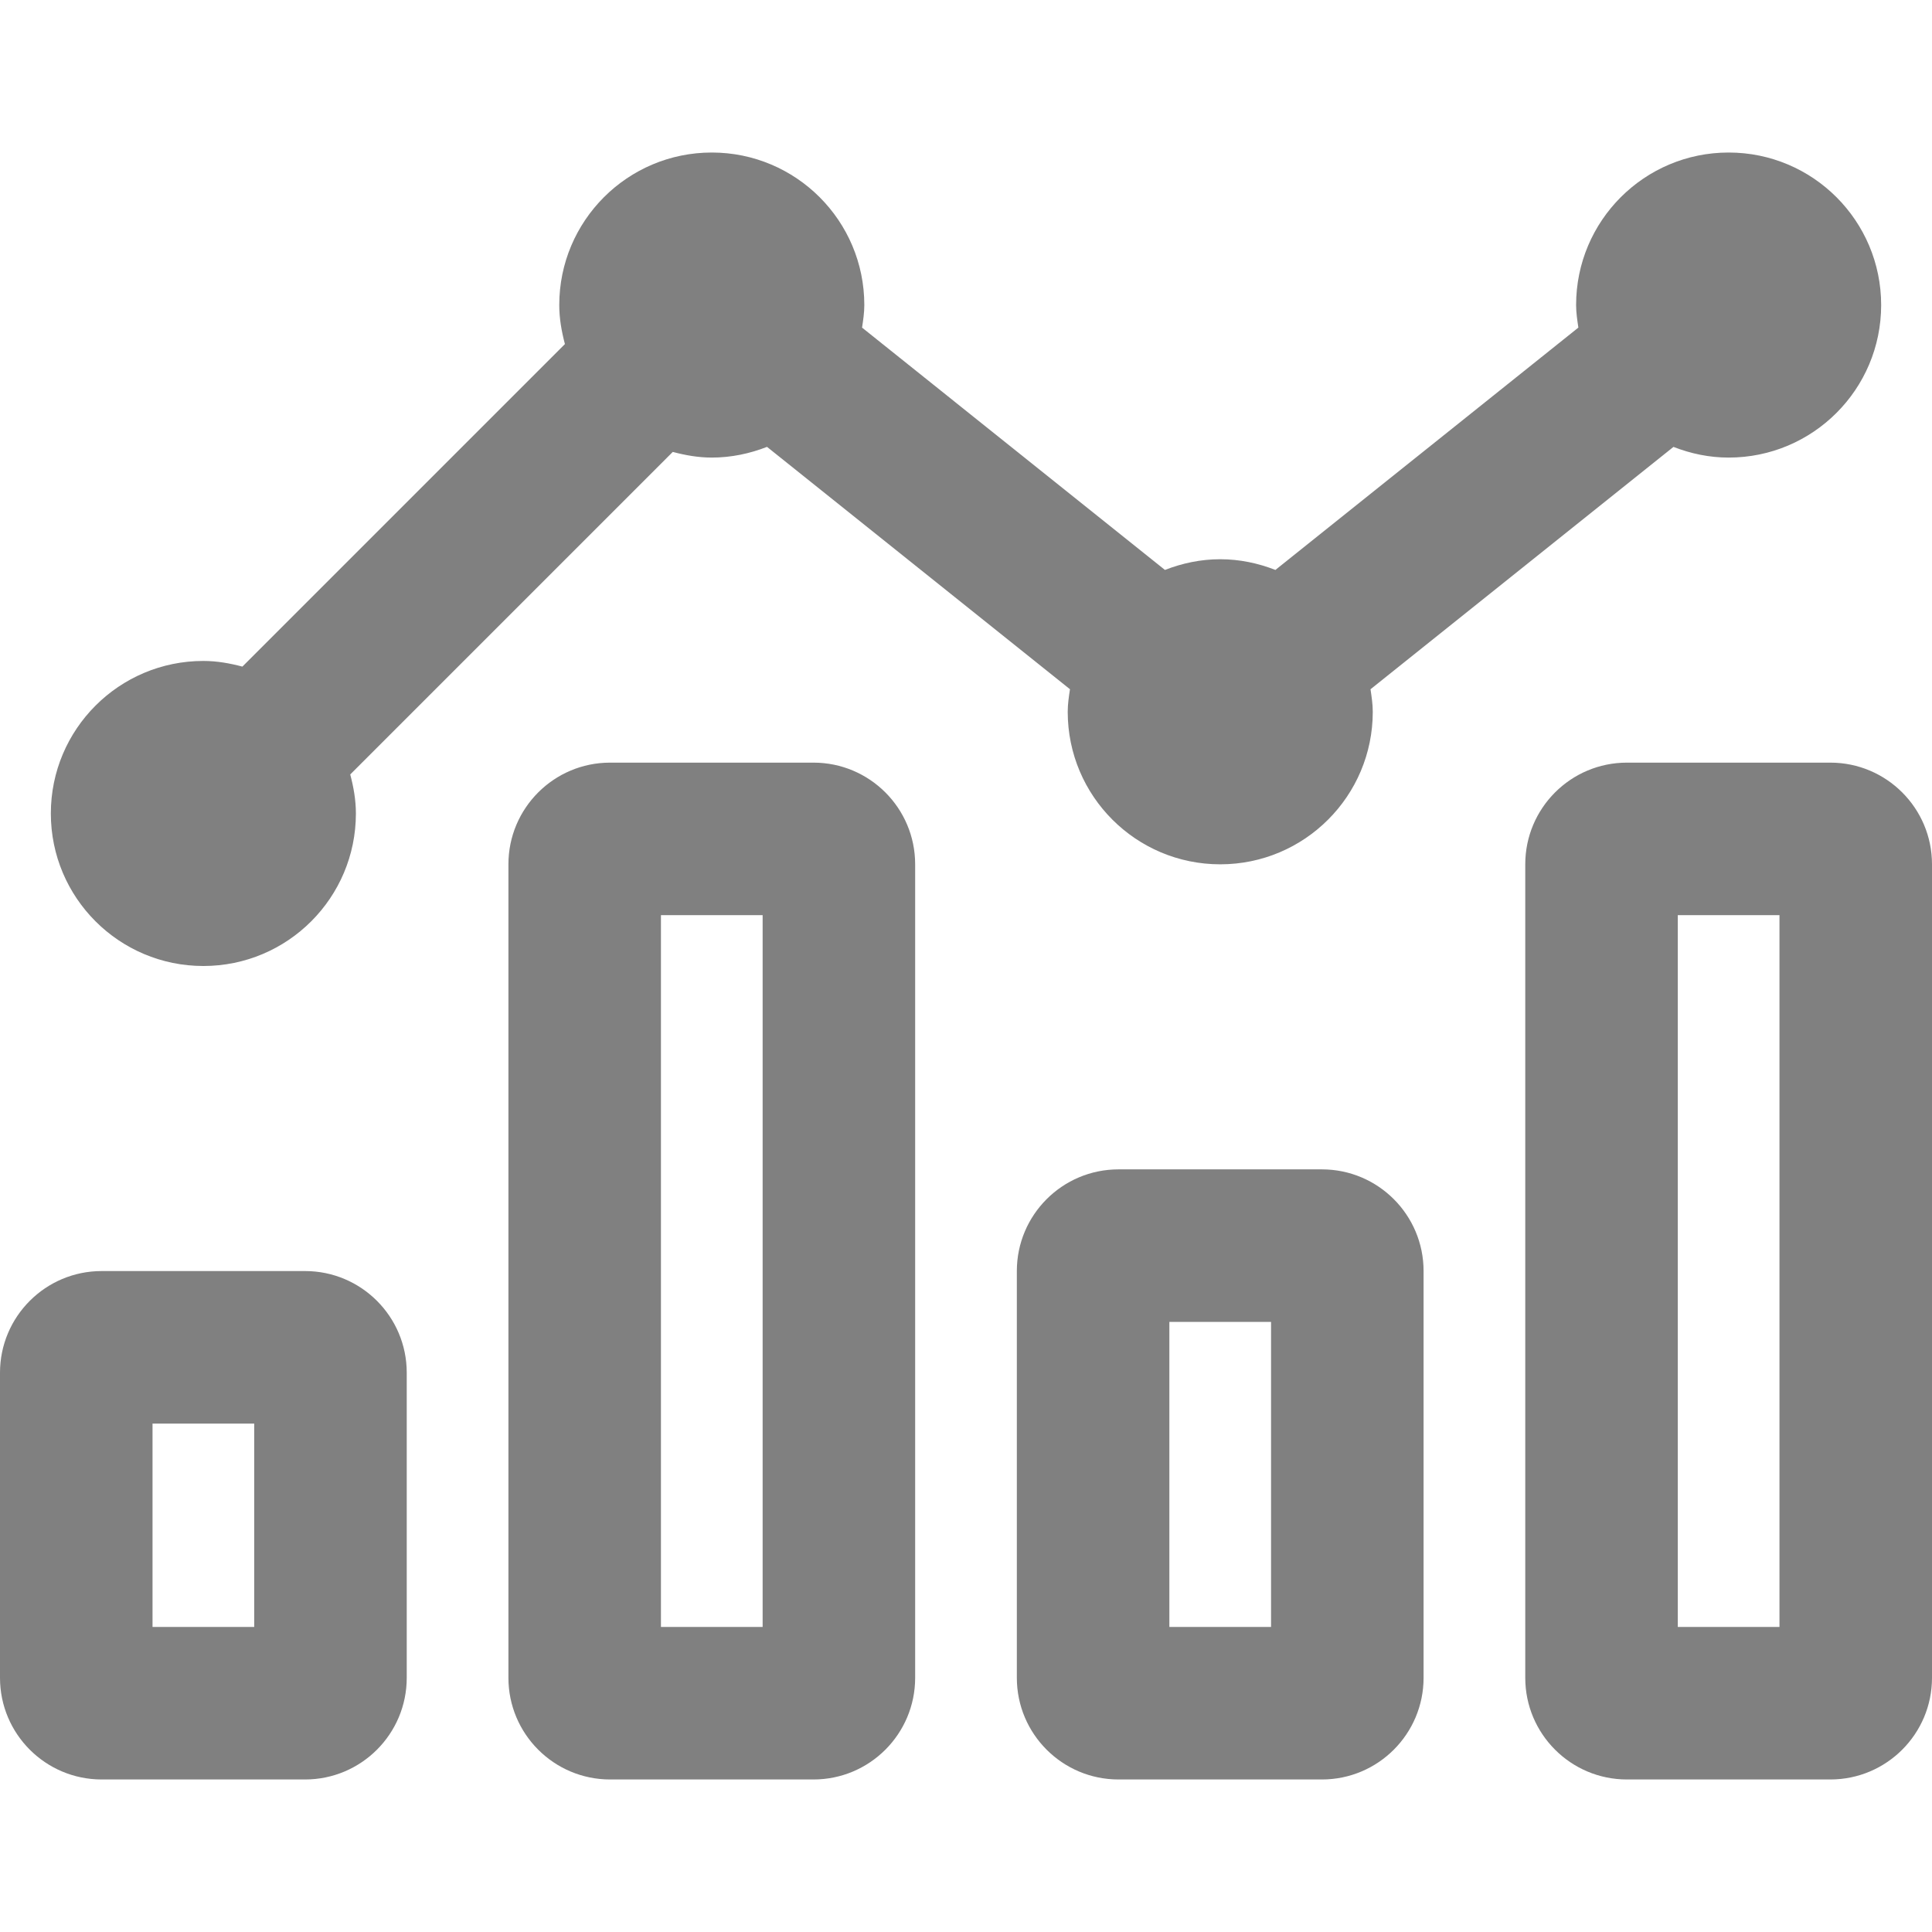
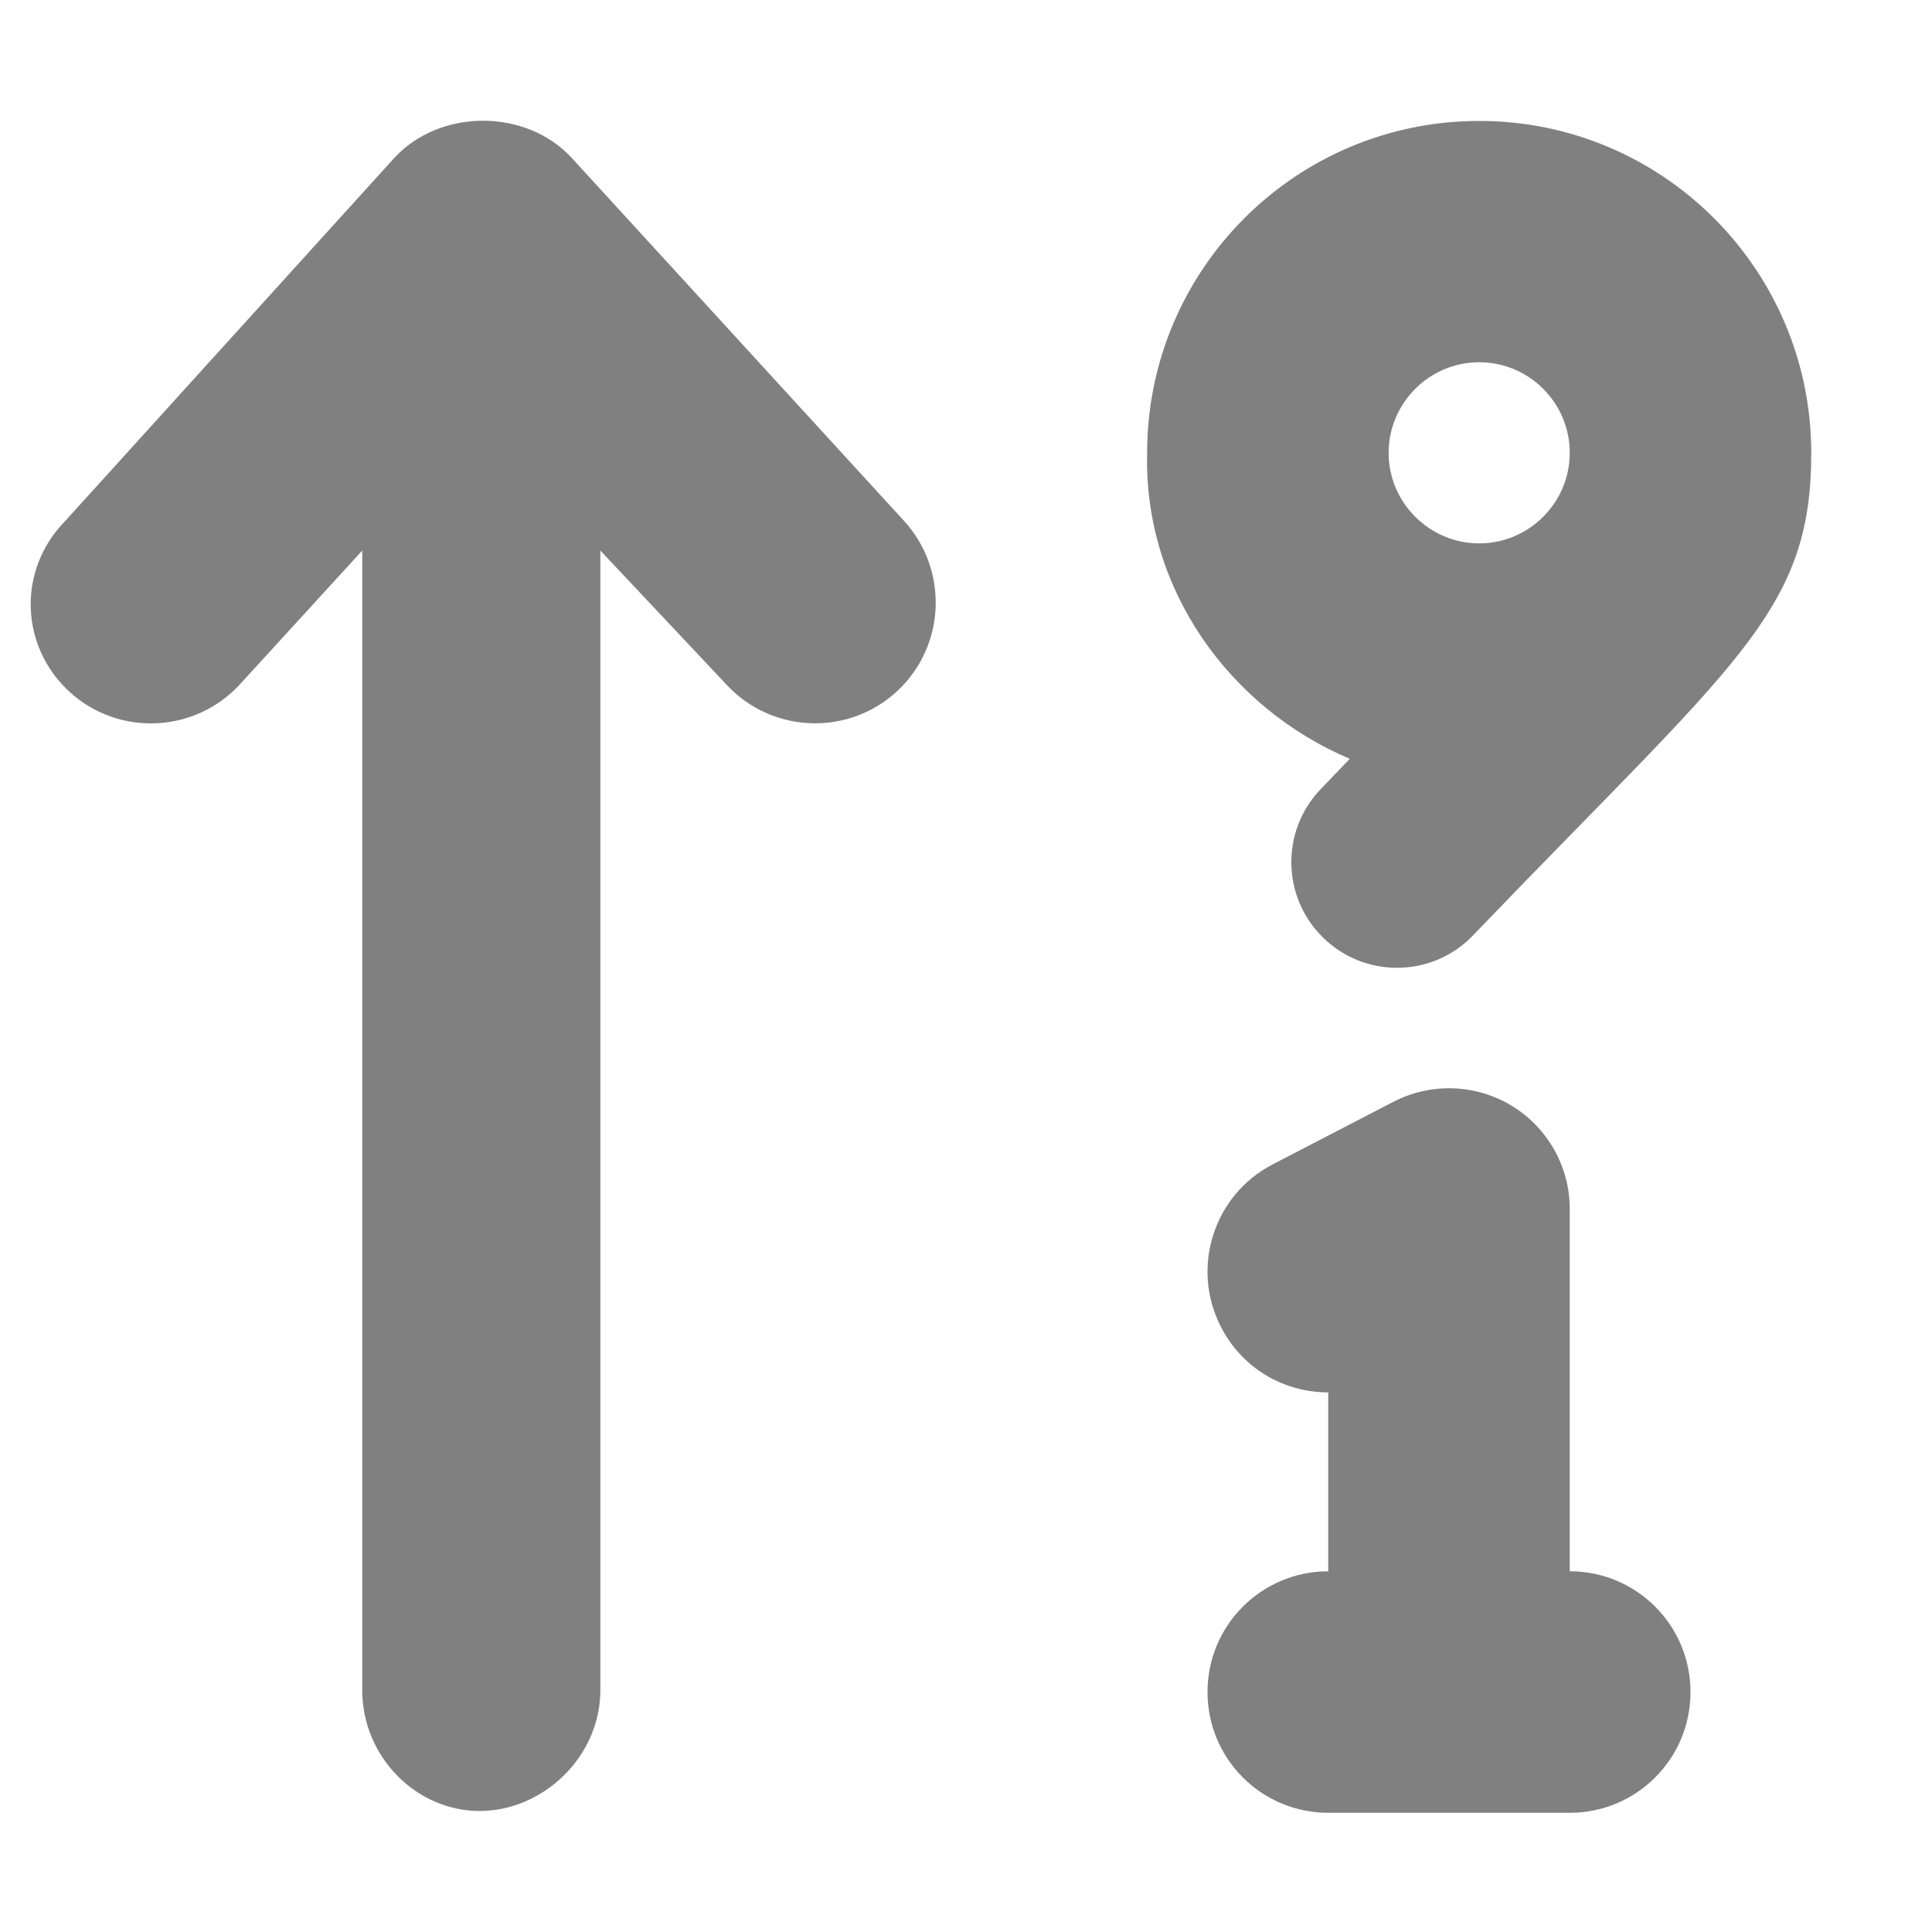
- <svg xmlns="http://www.w3.org/2000/svg" width="32" height="32" viewBox="0 0 608 512">
-   <path fill="#808080" d="M416 320h-64c-17.67 0-32 14.33-32 32v128c0 17.67 14.33 32 32 32h64c17.67 0 32-14.33 32-32V352c0-17.67-14.33-32-32-32zm-16 144h-32v-96h32v96zm176-272h-64c-17.67 0-32 14.33-32 32v256c0 17.67 14.33 32 32 32h64c17.67 0 32-14.33 32-32V224c0-17.67-14.33-32-32-32zm-16 272h-32V240h32v224zM256 192h-64c-17.67 0-32 14.33-32 32v256c0 17.67 14.33 32 32 32h64c17.67 0 32-14.33 32-32V224c0-17.67-14.33-32-32-32zm-16 272h-32V240h32v224zM96 352H32c-17.67 0-32 14.33-32 32v96c0 17.67 14.33 32 32 32h64c17.67 0 32-14.33 32-32v-96c0-17.67-14.33-32-32-32zM80 464H48v-64h32v64zM64 256c26.51 0 48-21.49 48-48 0-4.27-.74-8.34-1.78-12.28l101.5-101.5C215.66 95.26 219.73 96 224 96c6.15 0 11.97-1.26 17.38-3.37l95.34 76.27c-.35 2.33-.71 4.67-.71 7.1 0 26.51 21.49 48 48 48s48-21.49 48-48c0-2.43-.37-4.76-.71-7.09l95.34-76.27C532.03 94.74 537.85 96 544 96c26.51 0 48-21.49 48-48S570.51 0 544 0s-48 21.49-48 48c0 2.43.37 4.76.71 7.09l-95.34 76.27c-5.4-2.11-11.23-3.37-17.38-3.37s-11.97 1.26-17.38 3.37L271.29 55.1c.35-2.33.71-4.67.71-7.1 0-26.51-21.49-48-48-48s-48 21.49-48 48c0 4.27.74 8.34 1.78 12.28l-101.5 101.5C72.34 160.74 68.27 160 64 160c-26.51 0-48 21.49-48 48s21.49 48 48 48z" />
+ <svg xmlns="http://www.w3.org/2000/svg" width="32" height="32" viewBox="0 0 512 512">
+   <path fill="#808080" d="M237.6 183.3c13.03-11.95 13.9-32.22 1.969-45.27L151.6 41.94c-12.12-13.26-35.06-13.26-47.19 0l-87.1 96.09C4.475 151.1 5.35 171.3 18.38 183.3c13.02 11.95 33.27 11.04 45.22-1.969L96 145.9v302c0 17.7 14.33 32.03 31.1 32.03s32-14.33 32-32.03V145.9L192.4 181.3c6.312 6.883 14.94 10.38 23.61 10.38C223.7 191.7 231.5 188.9 237.6 183.3zM357.7 201.1l-7.682 8.004c-10.72 11.16-10.34 28.88 .812 39.56c5.406 5.219 12.41 7.812 19.38 7.812c7.344 0 14.72-2.875 20.19-8.625c69.61-72.53 89.6-85.39 89.6-127.8c0-48.6-39.4-88-88-88s-88 39.4-88 88C303.1 156.4 326.1 187.7 357.7 201.1zM392 96c13.23 0 24 10.77 24 24S405.2 144 392 144S368 133.2 368 120S378.8 96 392 96zM416 416.4v-96.02c0-11.19-5.844-21.53-15.38-27.34c-9.531-5.781-21.41-6.188-31.34-1.062l-32 16.59c-15.69 8.125-21.81 27.44-13.69 43.13C329.3 362.8 340.4 369 352 369v47.41c-17.69 0-32 14.31-32 32s14.31 32 32 32h64c17.69 0 32-14.31 32-32S433.7 416.4 416 416.4z" />
</svg>
